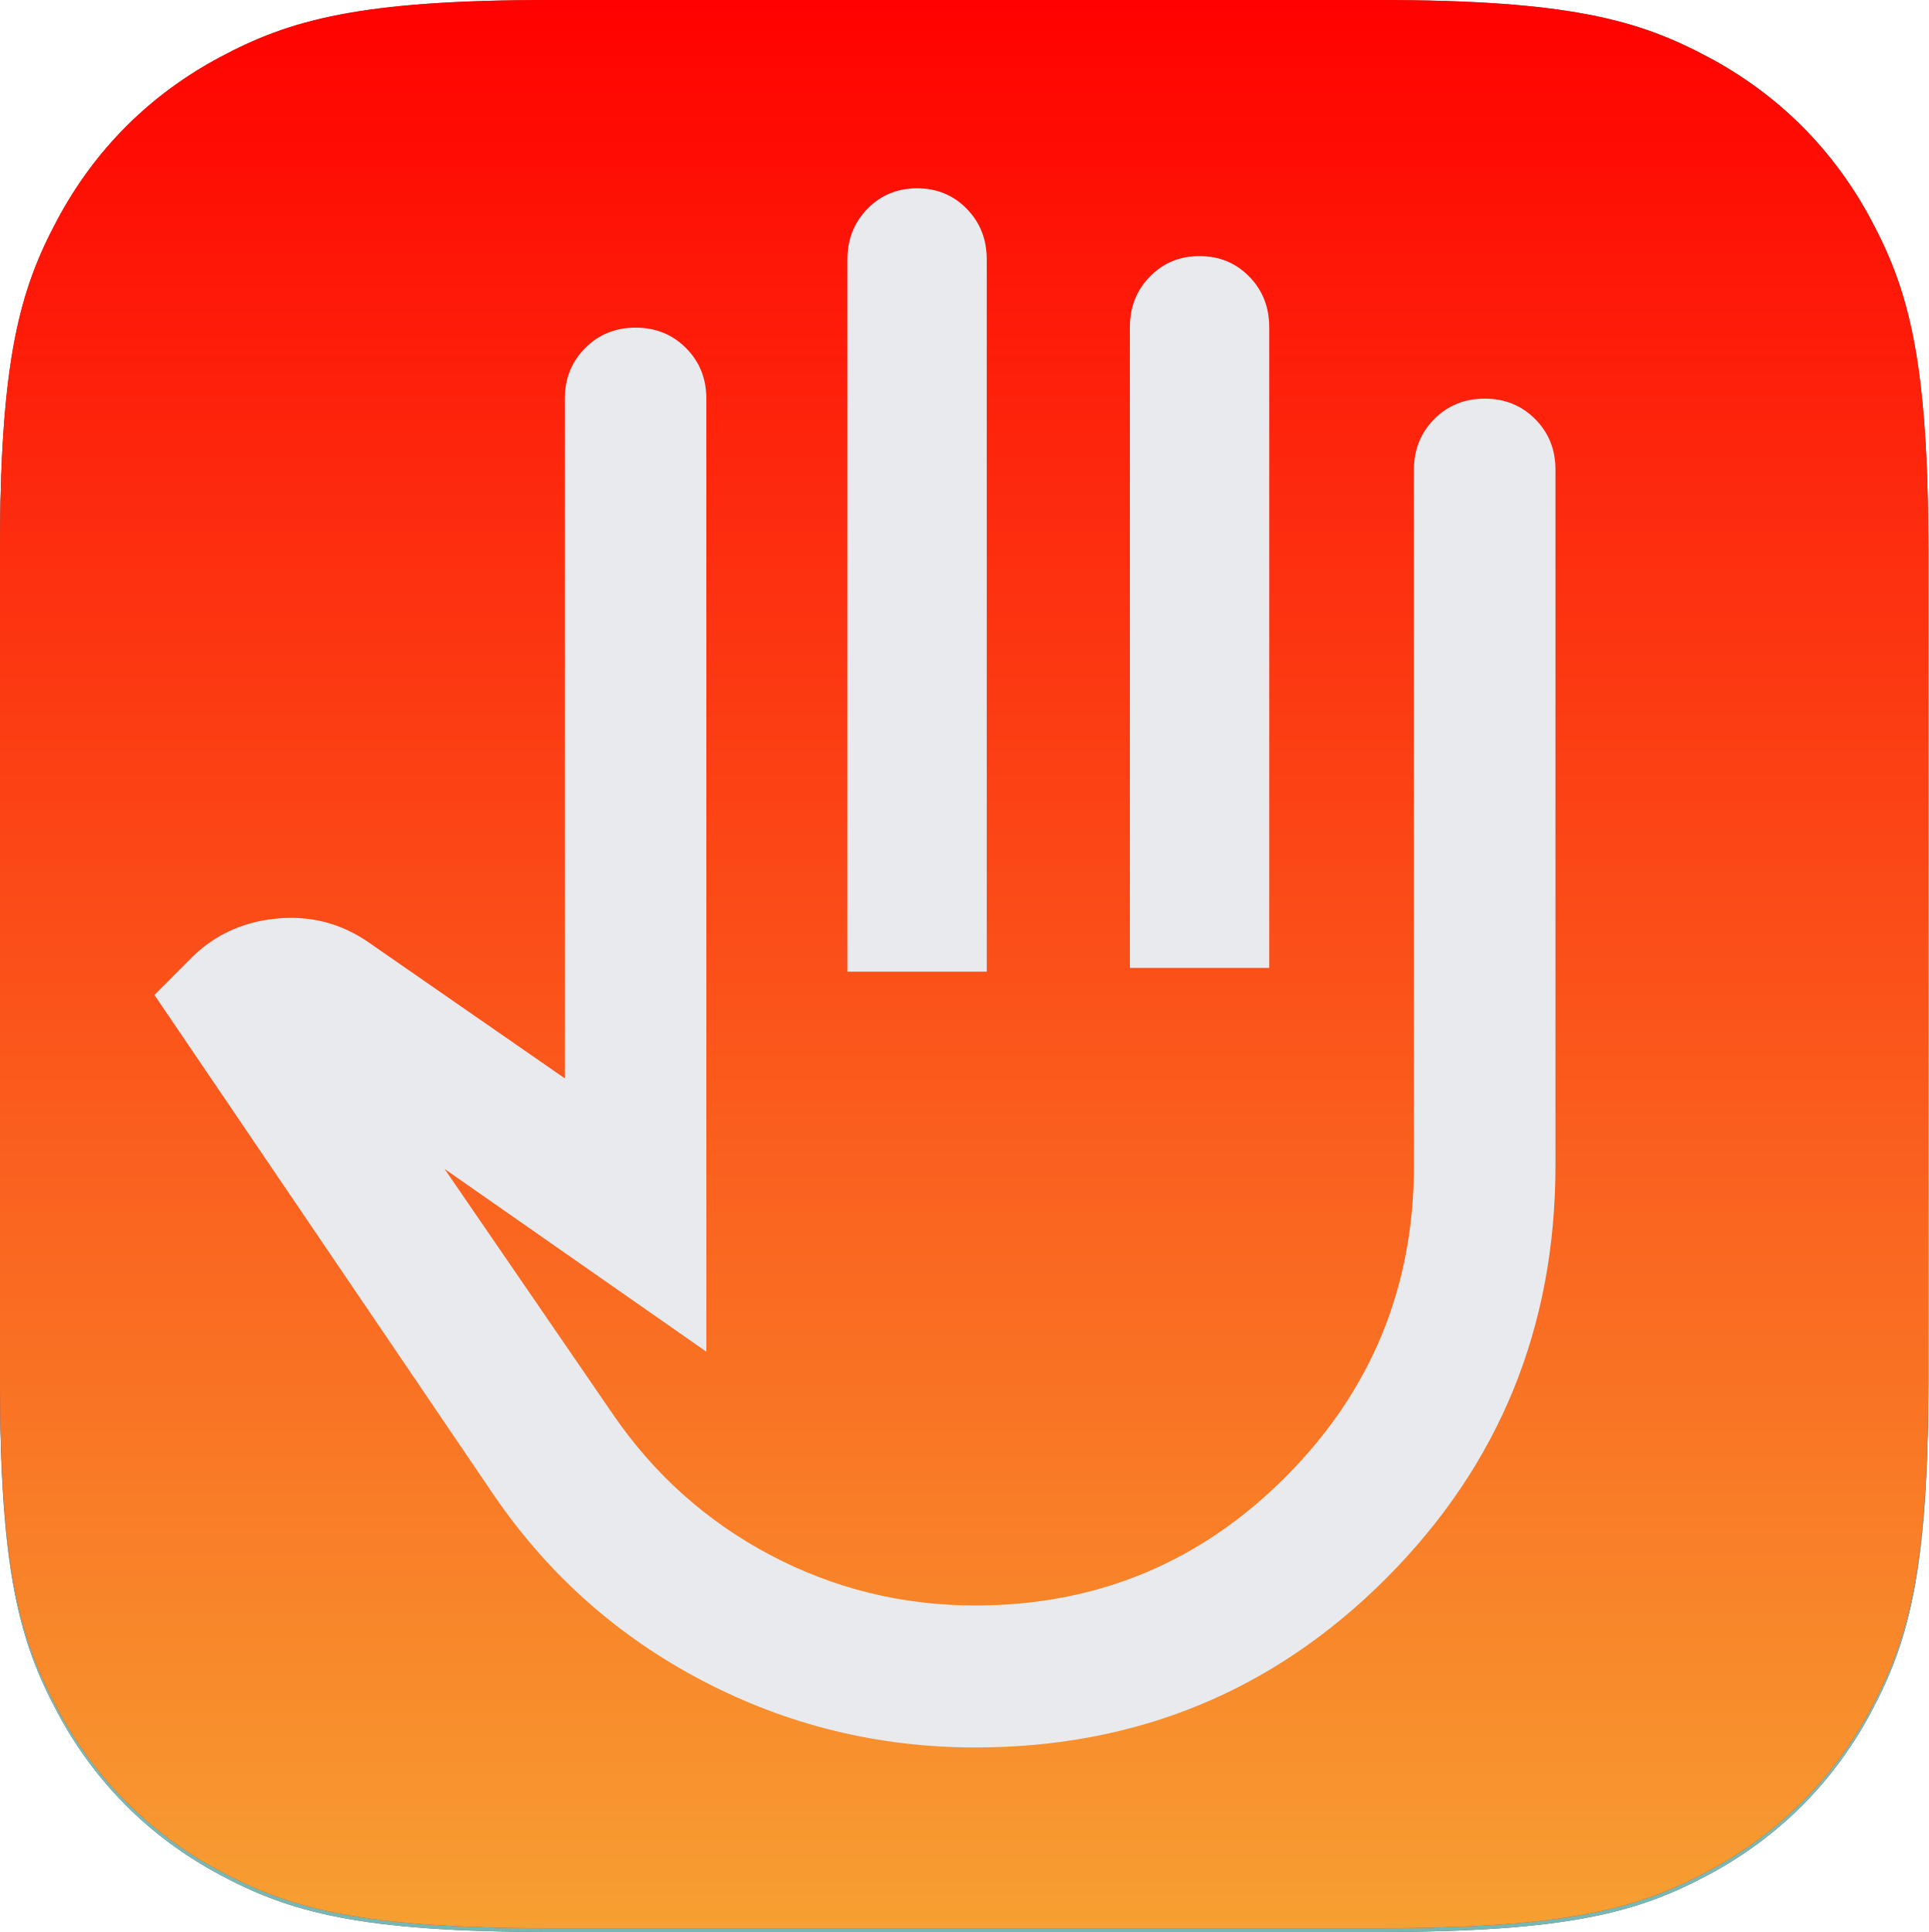
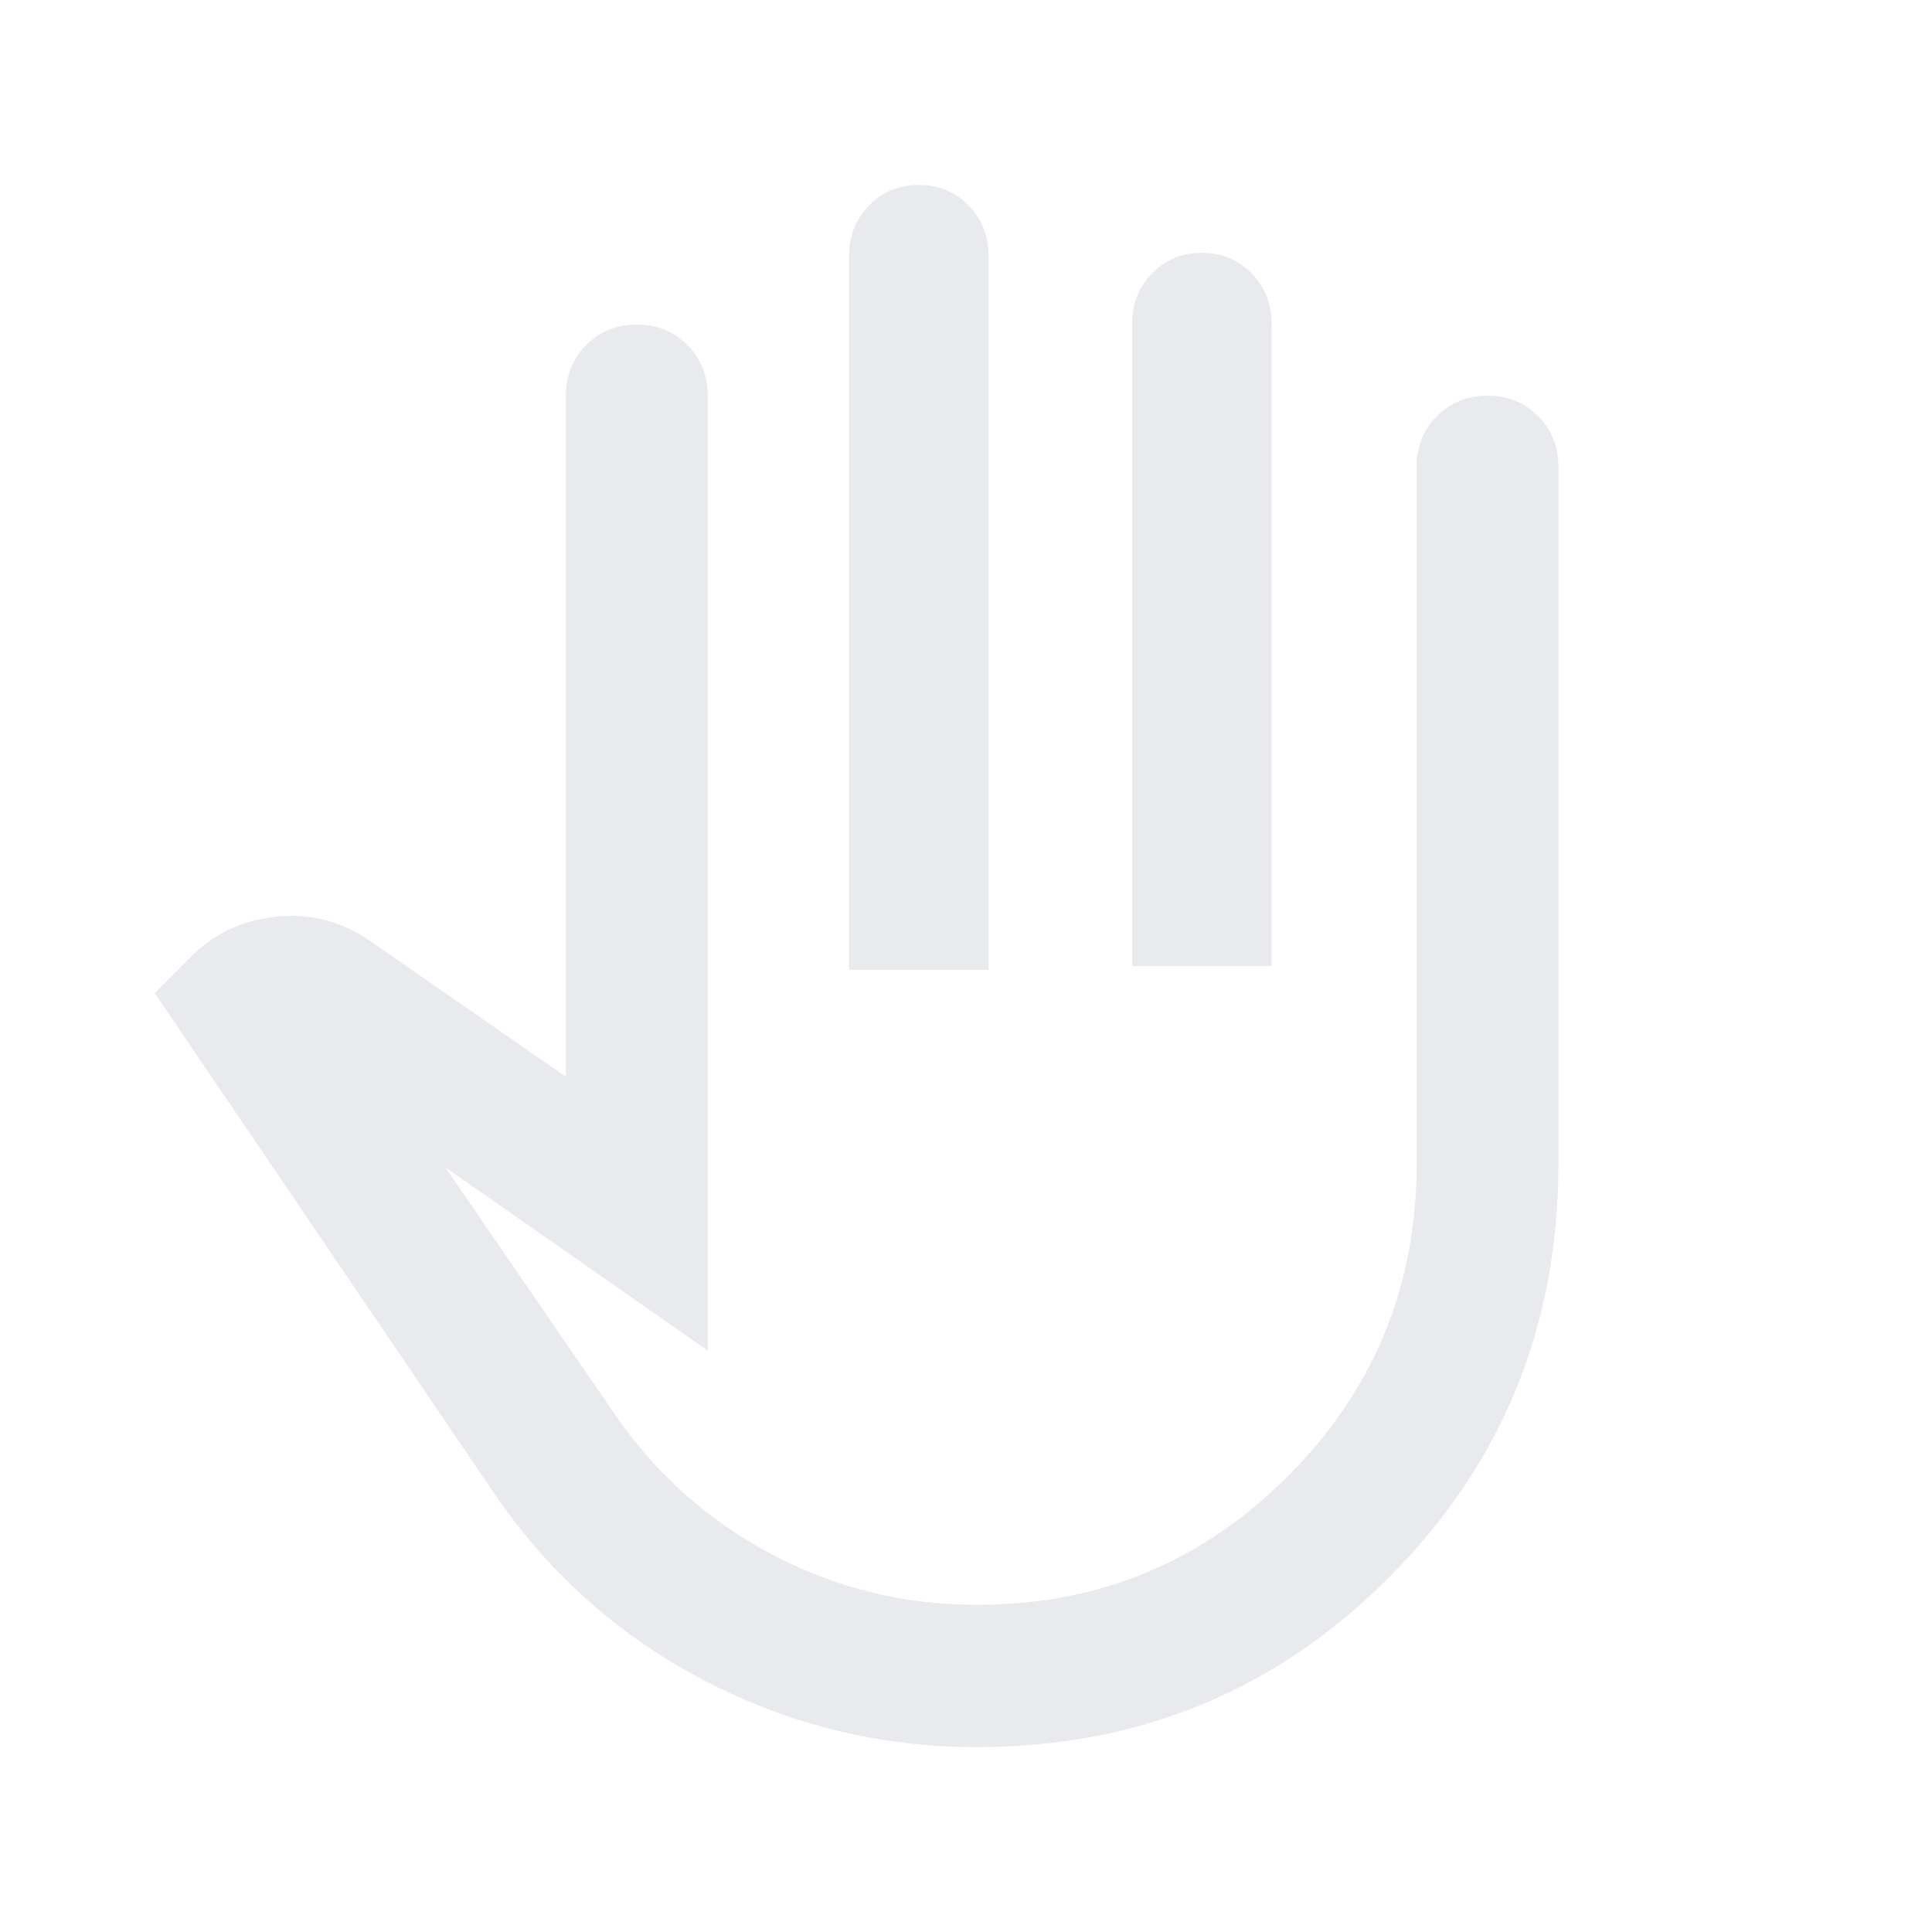
- <svg xmlns="http://www.w3.org/2000/svg" xmlns:xlink="http://www.w3.org/1999/xlink" width="512px" height="513px" viewBox="0 0 512 513" version="1.1">
-   <defs>
-     <linearGradient x1="50%" y1="0%" x2="50%" y2="100%" id="linearGradient-1">
-       <stop stop-color="#A6D4D1" offset="0%" />
-       <stop stop-color="#77B7B3" offset="100%" />
-     </linearGradient>
-     <path d="M146.141,-7.25467311e-15 L365.859,7.25467311e-15 C416.675,-4.215174e-15 435.102,5.291 453.68,15.227 C472.258,25.162 486.838,39.742 496.773,58.32 C506.709,76.898 512,95.325 512,146.141 L512,365.859 C512,416.675 506.709,435.102 496.773,453.68 C486.838,472.258 472.258,486.838 453.68,496.773 C435.102,506.709 416.675,512 365.859,512 L146.141,512 C95.325,512 76.898,506.709 58.32,496.773 C39.742,486.838 25.162,472.258 15.227,453.68 C5.291,435.102 0,416.675 0,365.859 L7.25467311e-15,146.141 C-4.215174e-15,95.325 5.291,76.898 15.227,58.32 C25.162,39.742 39.742,25.162 58.32,15.227 C76.898,5.291 95.325,4.215174e-15 146.141,-7.25467311e-15 Z" id="path-2" />
-     <linearGradient x1="50%" y1="0%" x2="50%" y2="100%" id="linearGradient-3">
-       <stop stop-color="#FF0000" offset="0%" />
-       <stop stop-color="#F7A032" offset="99.962%" />
-     </linearGradient>
-     <path d="M146.141,-1 L365.859,-1 C416.675,-1 435.102,4.291 453.68,14.227 C472.258,24.162 486.838,38.742 496.773,57.32 C506.709,75.898 512,94.325 512,145.141 L512,364.859 C512,415.675 506.709,434.102 496.773,452.68 C486.838,471.258 472.258,485.838 453.68,495.773 C435.102,505.709 416.675,511 365.859,511 L146.141,511 C95.325,511 76.898,505.709 58.32,495.773 C39.742,485.838 25.162,471.258 15.227,452.68 C5.291,434.102 0,415.675 0,364.859 L7.25467311e-15,145.141 C-4.215174e-15,94.325 5.291,75.898 15.227,57.32 C25.162,38.742 39.742,24.162 58.32,14.227 C76.898,4.291 95.325,-1 146.141,-1 Z" id="path-4" />
-   </defs>
-   <g id="favicon" stroke="none" fill="none" transform="translate(0, 1)">
-     <g id="bg" fill-rule="evenodd">
-       <use fill="#854D4D" xlink:href="#path-2" />
-       <use fill="url(#linearGradient-1)" xlink:href="#path-2" />
-     </g>
-     <g id="blau" fill-rule="evenodd">
-       <use fill="#854D4D" xlink:href="#path-4" />
-       <use fill="url(#linearGradient-3)" xlink:href="#path-4" />
-     </g>
-     <path d="M258.939,463 C233.263,463 209.152,457.109 186.606,445.328 C164.061,433.547 145.586,417.132 131.182,396.082 L41,263.19 L49.924,254.236 C56.187,247.639 63.937,243.869 73.174,242.926 C82.412,241.984 90.788,244.183 98.303,249.524 L149.97,285.339 L149.97,104.85 C149.97,99.509 151.77,95.032 155.371,91.419 C158.972,87.806 163.434,86 168.758,86 C174.081,86 178.543,87.806 182.144,91.419 C185.745,95.032 187.545,99.509 187.545,104.85 L187.545,357.911 L118.03,309.373 L162.652,374.405 C173.611,390.428 187.545,402.916 204.455,411.869 C221.364,420.823 239.525,425.3 258.939,425.3 C291.192,425.3 318.669,413.911 341.371,391.134 C364.073,368.357 375.424,340.789 375.424,308.43 L375.424,123.7 C375.424,118.359 377.225,113.882 380.826,110.269 C384.427,106.656 388.889,104.85 394.212,104.85 C399.535,104.85 403.997,106.656 407.598,110.269 C411.199,113.882 413,118.359 413,123.7 L413,308.43 C413,351.471 398.048,387.993 368.144,417.996 C338.24,447.999 301.838,463 258.939,463 Z M225,257 L225,67.909 C225,62.552 226.773,58.061 230.319,54.436 C233.865,50.812 238.258,49 243.5,49 C248.742,49 253.135,50.812 256.681,54.436 C260.227,58.061 262,62.552 262,67.909 L262,257 L225,257 Z M300,256 L300,85.9 C300,80.545 301.773,76.056 305.319,72.434 C308.865,68.811 313.258,67 318.5,67 C323.742,67 328.135,68.811 331.681,72.434 C335.227,76.056 337,80.545 337,85.9 L337,256 L300,256 Z" id="hand" fill="#E8EAED" fill-rule="nonzero" />
+ <svg xmlns="http://www.w3.org/2000/svg" width="512px" height="512px" viewBox="0 0 512 512" version="1.1">
+   <g id="favicon" stroke="none" fill="none" fill-rule="nonzero">
+     <path d="M258.939,463 C233.263,463 209.152,457.109 186.606,445.328 C164.061,433.547 145.586,417.132 131.182,396.082 L41,263.19 L49.924,254.236 C56.187,247.639 63.937,243.869 73.174,242.926 C82.412,241.984 90.788,244.183 98.303,249.524 L149.97,285.339 L149.97,104.85 C149.97,99.509 151.77,95.032 155.371,91.419 C158.972,87.806 163.434,86 168.758,86 C174.081,86 178.543,87.806 182.144,91.419 C185.745,95.032 187.545,99.509 187.545,104.85 L187.545,357.911 L118.03,309.373 L162.652,374.405 C173.611,390.428 187.545,402.916 204.455,411.869 C221.364,420.823 239.525,425.3 258.939,425.3 C291.192,425.3 318.669,413.911 341.371,391.134 C364.073,368.357 375.424,340.789 375.424,308.43 L375.424,123.7 C375.424,118.359 377.225,113.882 380.826,110.269 C384.427,106.656 388.889,104.85 394.212,104.85 C399.535,104.85 403.997,106.656 407.598,110.269 C411.199,113.882 413,118.359 413,123.7 L413,308.43 C413,351.471 398.048,387.993 368.144,417.996 C338.24,447.999 301.838,463 258.939,463 Z M225,257 L225,67.909 C225,62.552 226.773,58.061 230.319,54.436 C233.865,50.812 238.258,49 243.5,49 C248.742,49 253.135,50.812 256.681,54.436 C260.227,58.061 262,62.552 262,67.909 L262,257 L225,257 Z M300,256 L300,85.9 C300,80.545 301.773,76.056 305.319,72.434 C308.865,68.811 313.258,67 318.5,67 C323.742,67 328.135,68.811 331.681,72.434 C335.227,76.056 337,80.545 337,85.9 L337,256 L300,256 Z" id="hand" fill="#E8EAED" />
  </g>
</svg>
